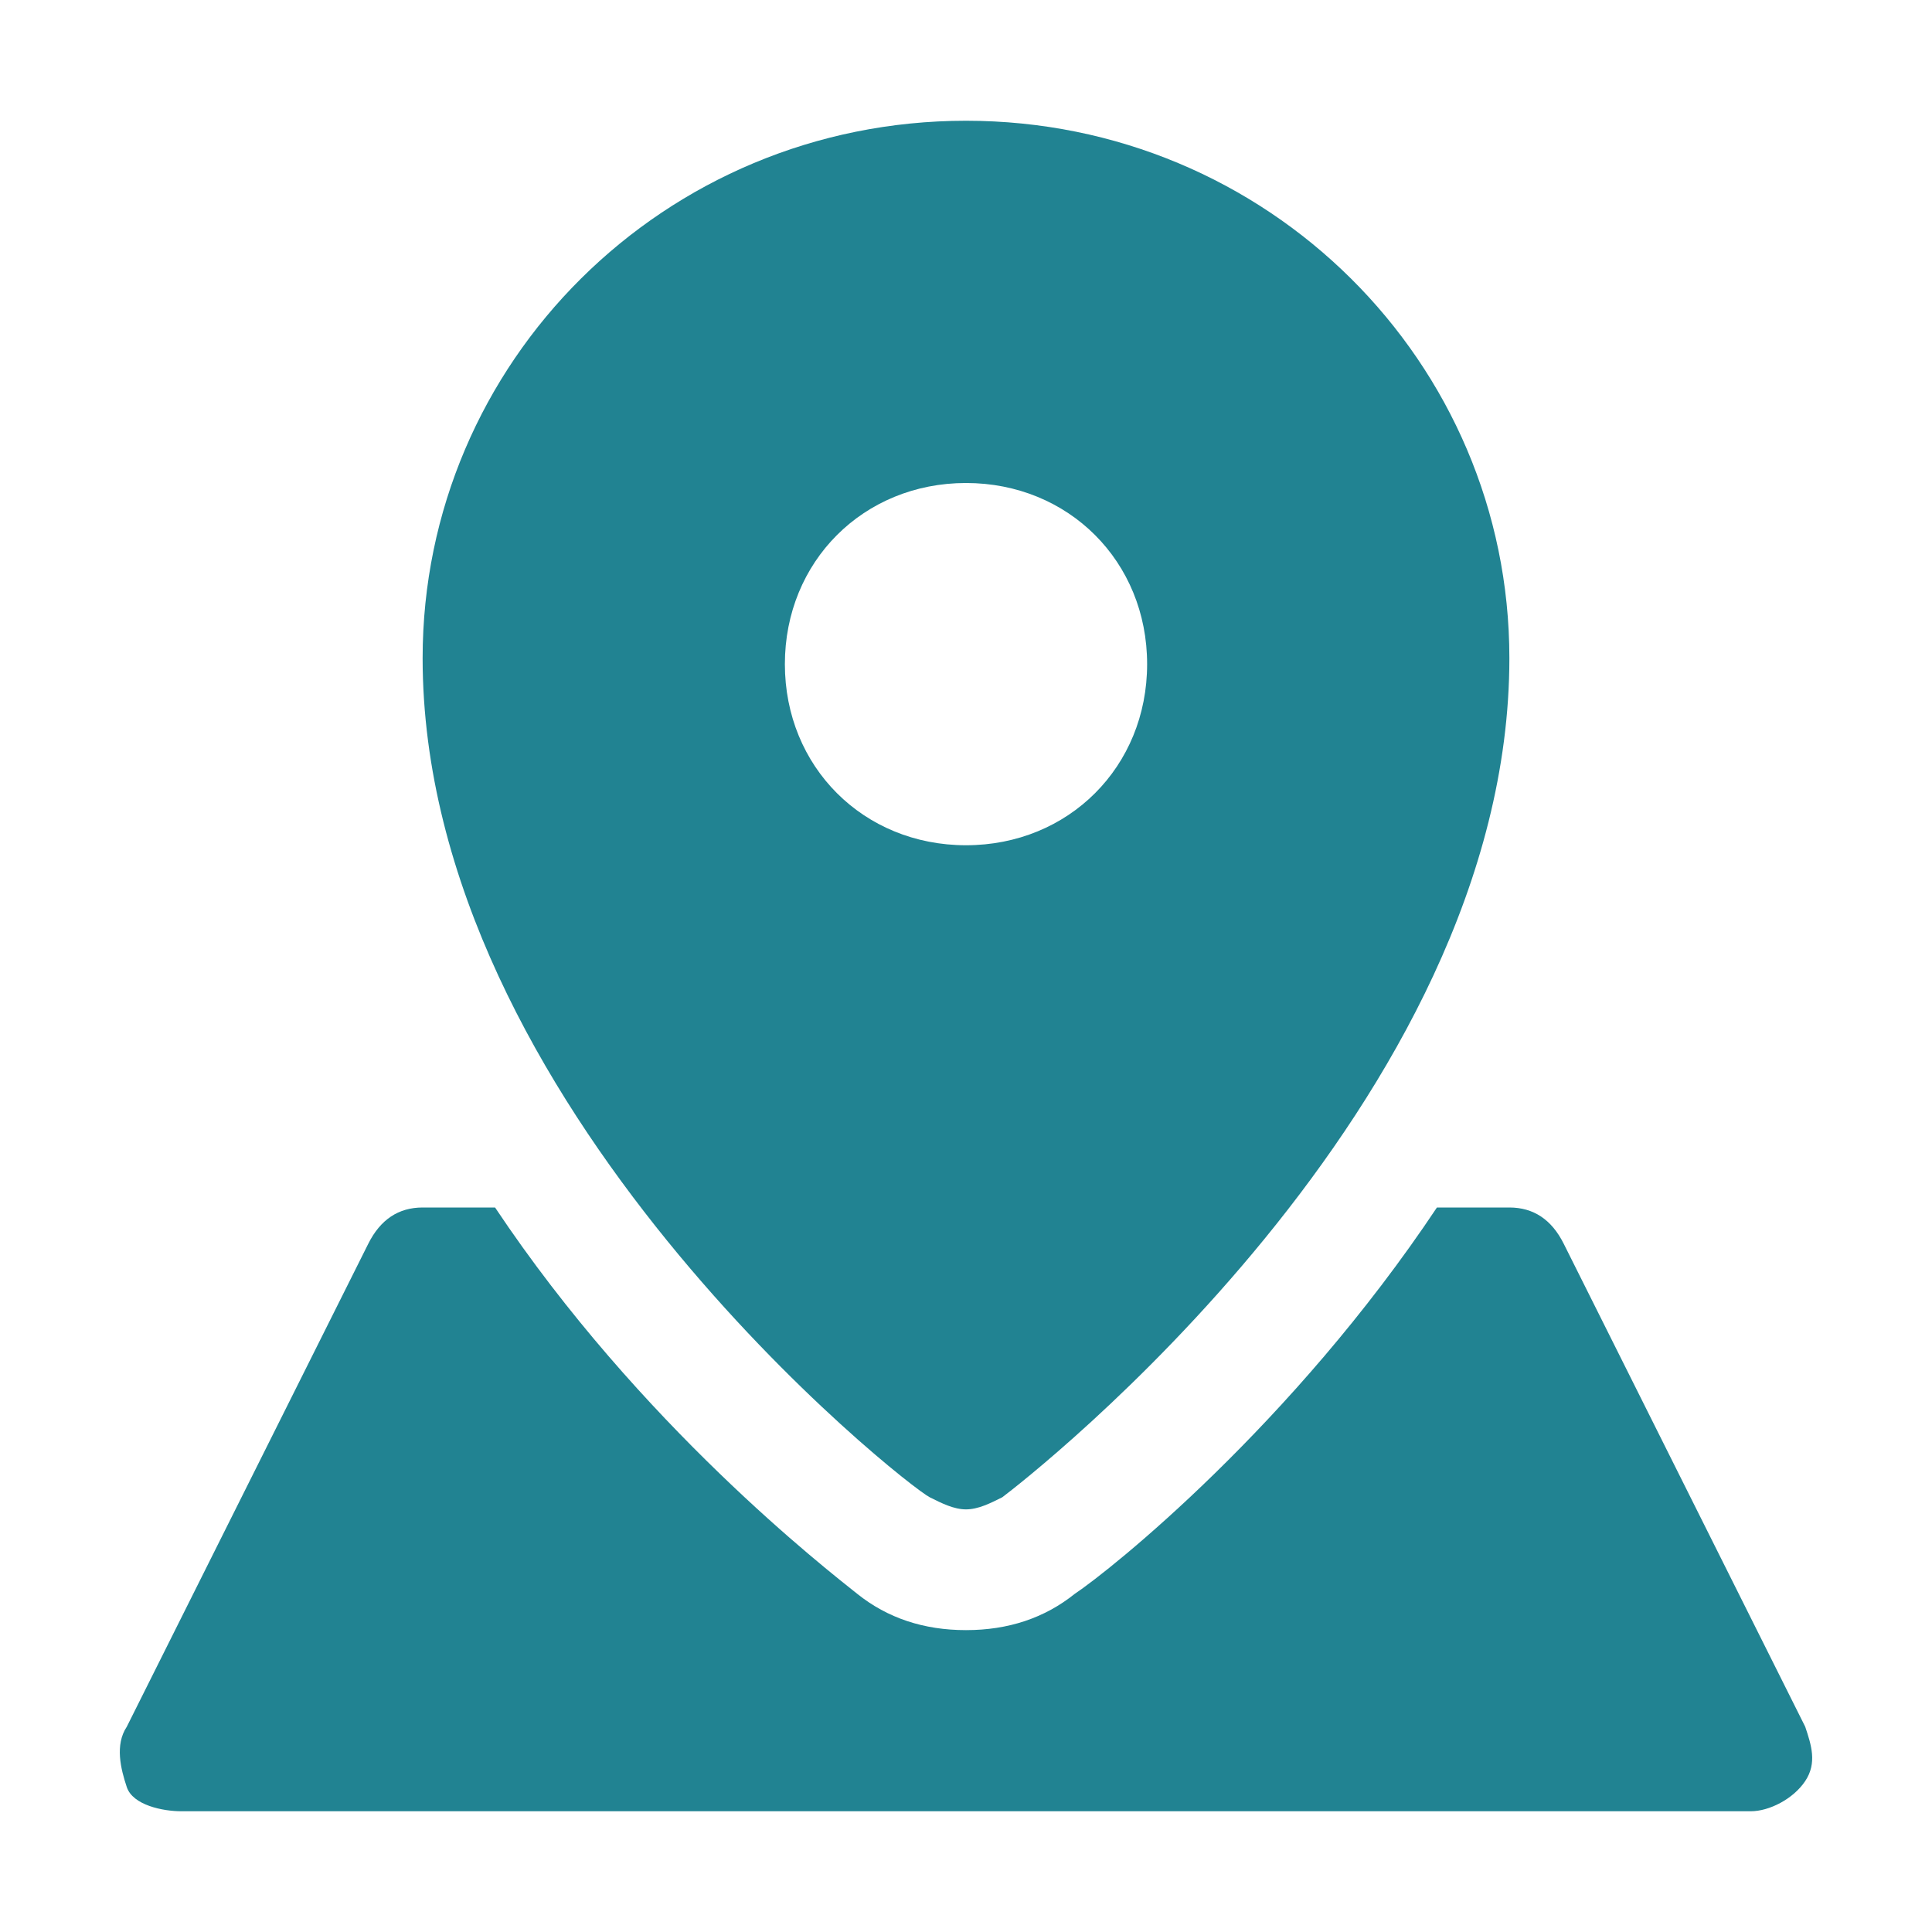
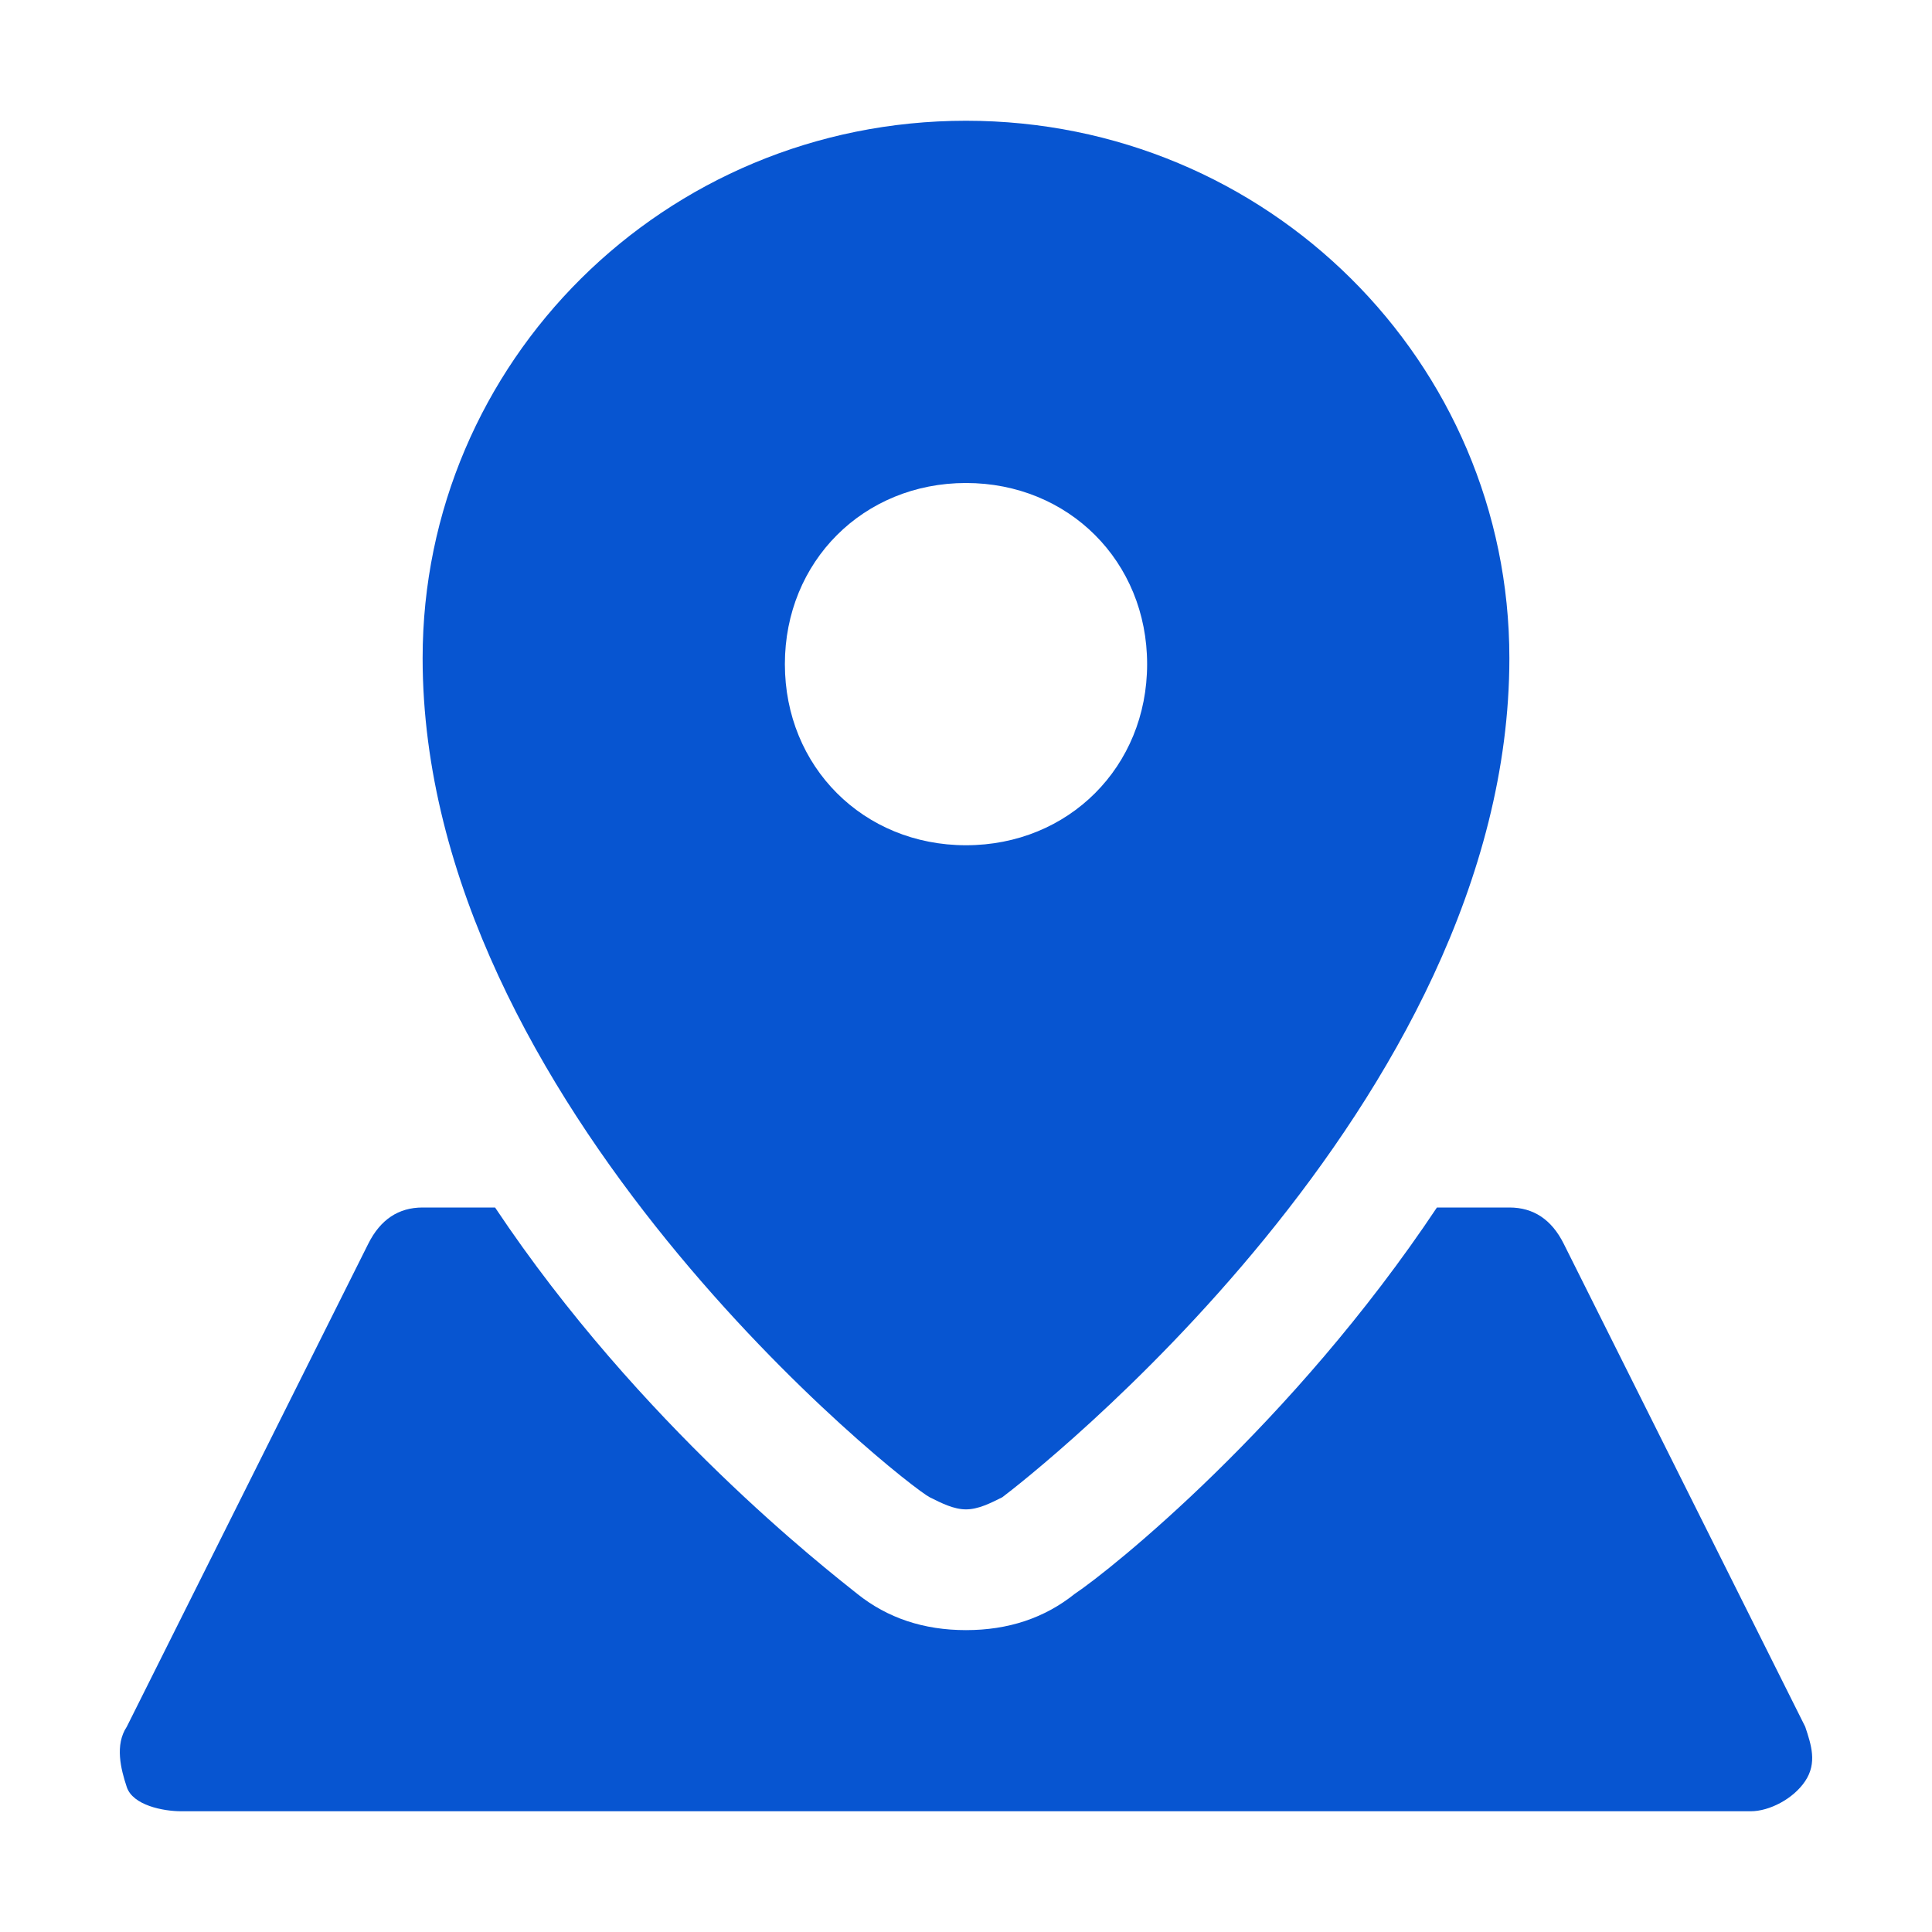
<svg xmlns="http://www.w3.org/2000/svg" version="1.1" id="Icons" x="0px" y="0px" viewBox="0 0 32 32" style="enable-background:new 0 0 32 32;" xml:space="preserve">
  <style type="text/css">
- 	.st0{fill:none;stroke:#218392;stroke-width:2;stroke-linecap:round;stroke-linejoin:round;stroke-miterlimit:10;}
+ 	.st0{fill:none;stroke:#0755d1;stroke-width:2;stroke-linecap:round;stroke-linejoin:round;stroke-miterlimit:10;}
</style>
-   <path fill="#218392" d="M16,2c-5,0-9,4-9,8.9c0,7.4,8,13.7,8.4,13.9c0.2,0.1,0.4,0.2,0.6,0.2s0.4-0.1,0.6-0.2C17,24.5,25,18.3,25,10.9  C25,6,21,2,16,2z M16,14c-1.7,0-3-1.3-3-3s1.3-3,3-3s3,1.3,3,3S17.7,14,16,14z" />
-   <path fill="#218392" d="M29.9,28.6l-4-8C25.7,20.2,25.4,20,25,20h-1.2c-2.4,3.6-5.4,6-6,6.4C17.3,26.8,16.7,27,16,27s-1.3-0.2-1.8-0.6  c-0.5-0.4-3.6-2.8-6-6.4H7c-0.4,0-0.7,0.2-0.9,0.6l-4,8c-0.2,0.3-0.1,0.7,0,1S2.7,30,3,30h26c0.3,0,0.7-0.2,0.9-0.5  S30,28.9,29.9,28.6z" />
+   <path fill="#0755d1" d="M16,2c-5,0-9,4-9,8.9c0,7.4,8,13.7,8.4,13.9c0.2,0.1,0.4,0.2,0.6,0.2s0.4-0.1,0.6-0.2C17,24.5,25,18.3,25,10.9  C25,6,21,2,16,2z M16,14c-1.7,0-3-1.3-3-3s1.3-3,3-3s3,1.3,3,3S17.7,14,16,14z" />
+   <path fill="#0755d1" d="M29.9,28.6l-4-8C25.7,20.2,25.4,20,25,20h-1.2c-2.4,3.6-5.4,6-6,6.4C17.3,26.8,16.7,27,16,27s-1.3-0.2-1.8-0.6  c-0.5-0.4-3.6-2.8-6-6.4H7c-0.4,0-0.7,0.2-0.9,0.6l-4,8c-0.2,0.3-0.1,0.7,0,1S2.7,30,3,30h26c0.3,0,0.7-0.2,0.9-0.5  S30,28.9,29.9,28.6z" />
</svg>
